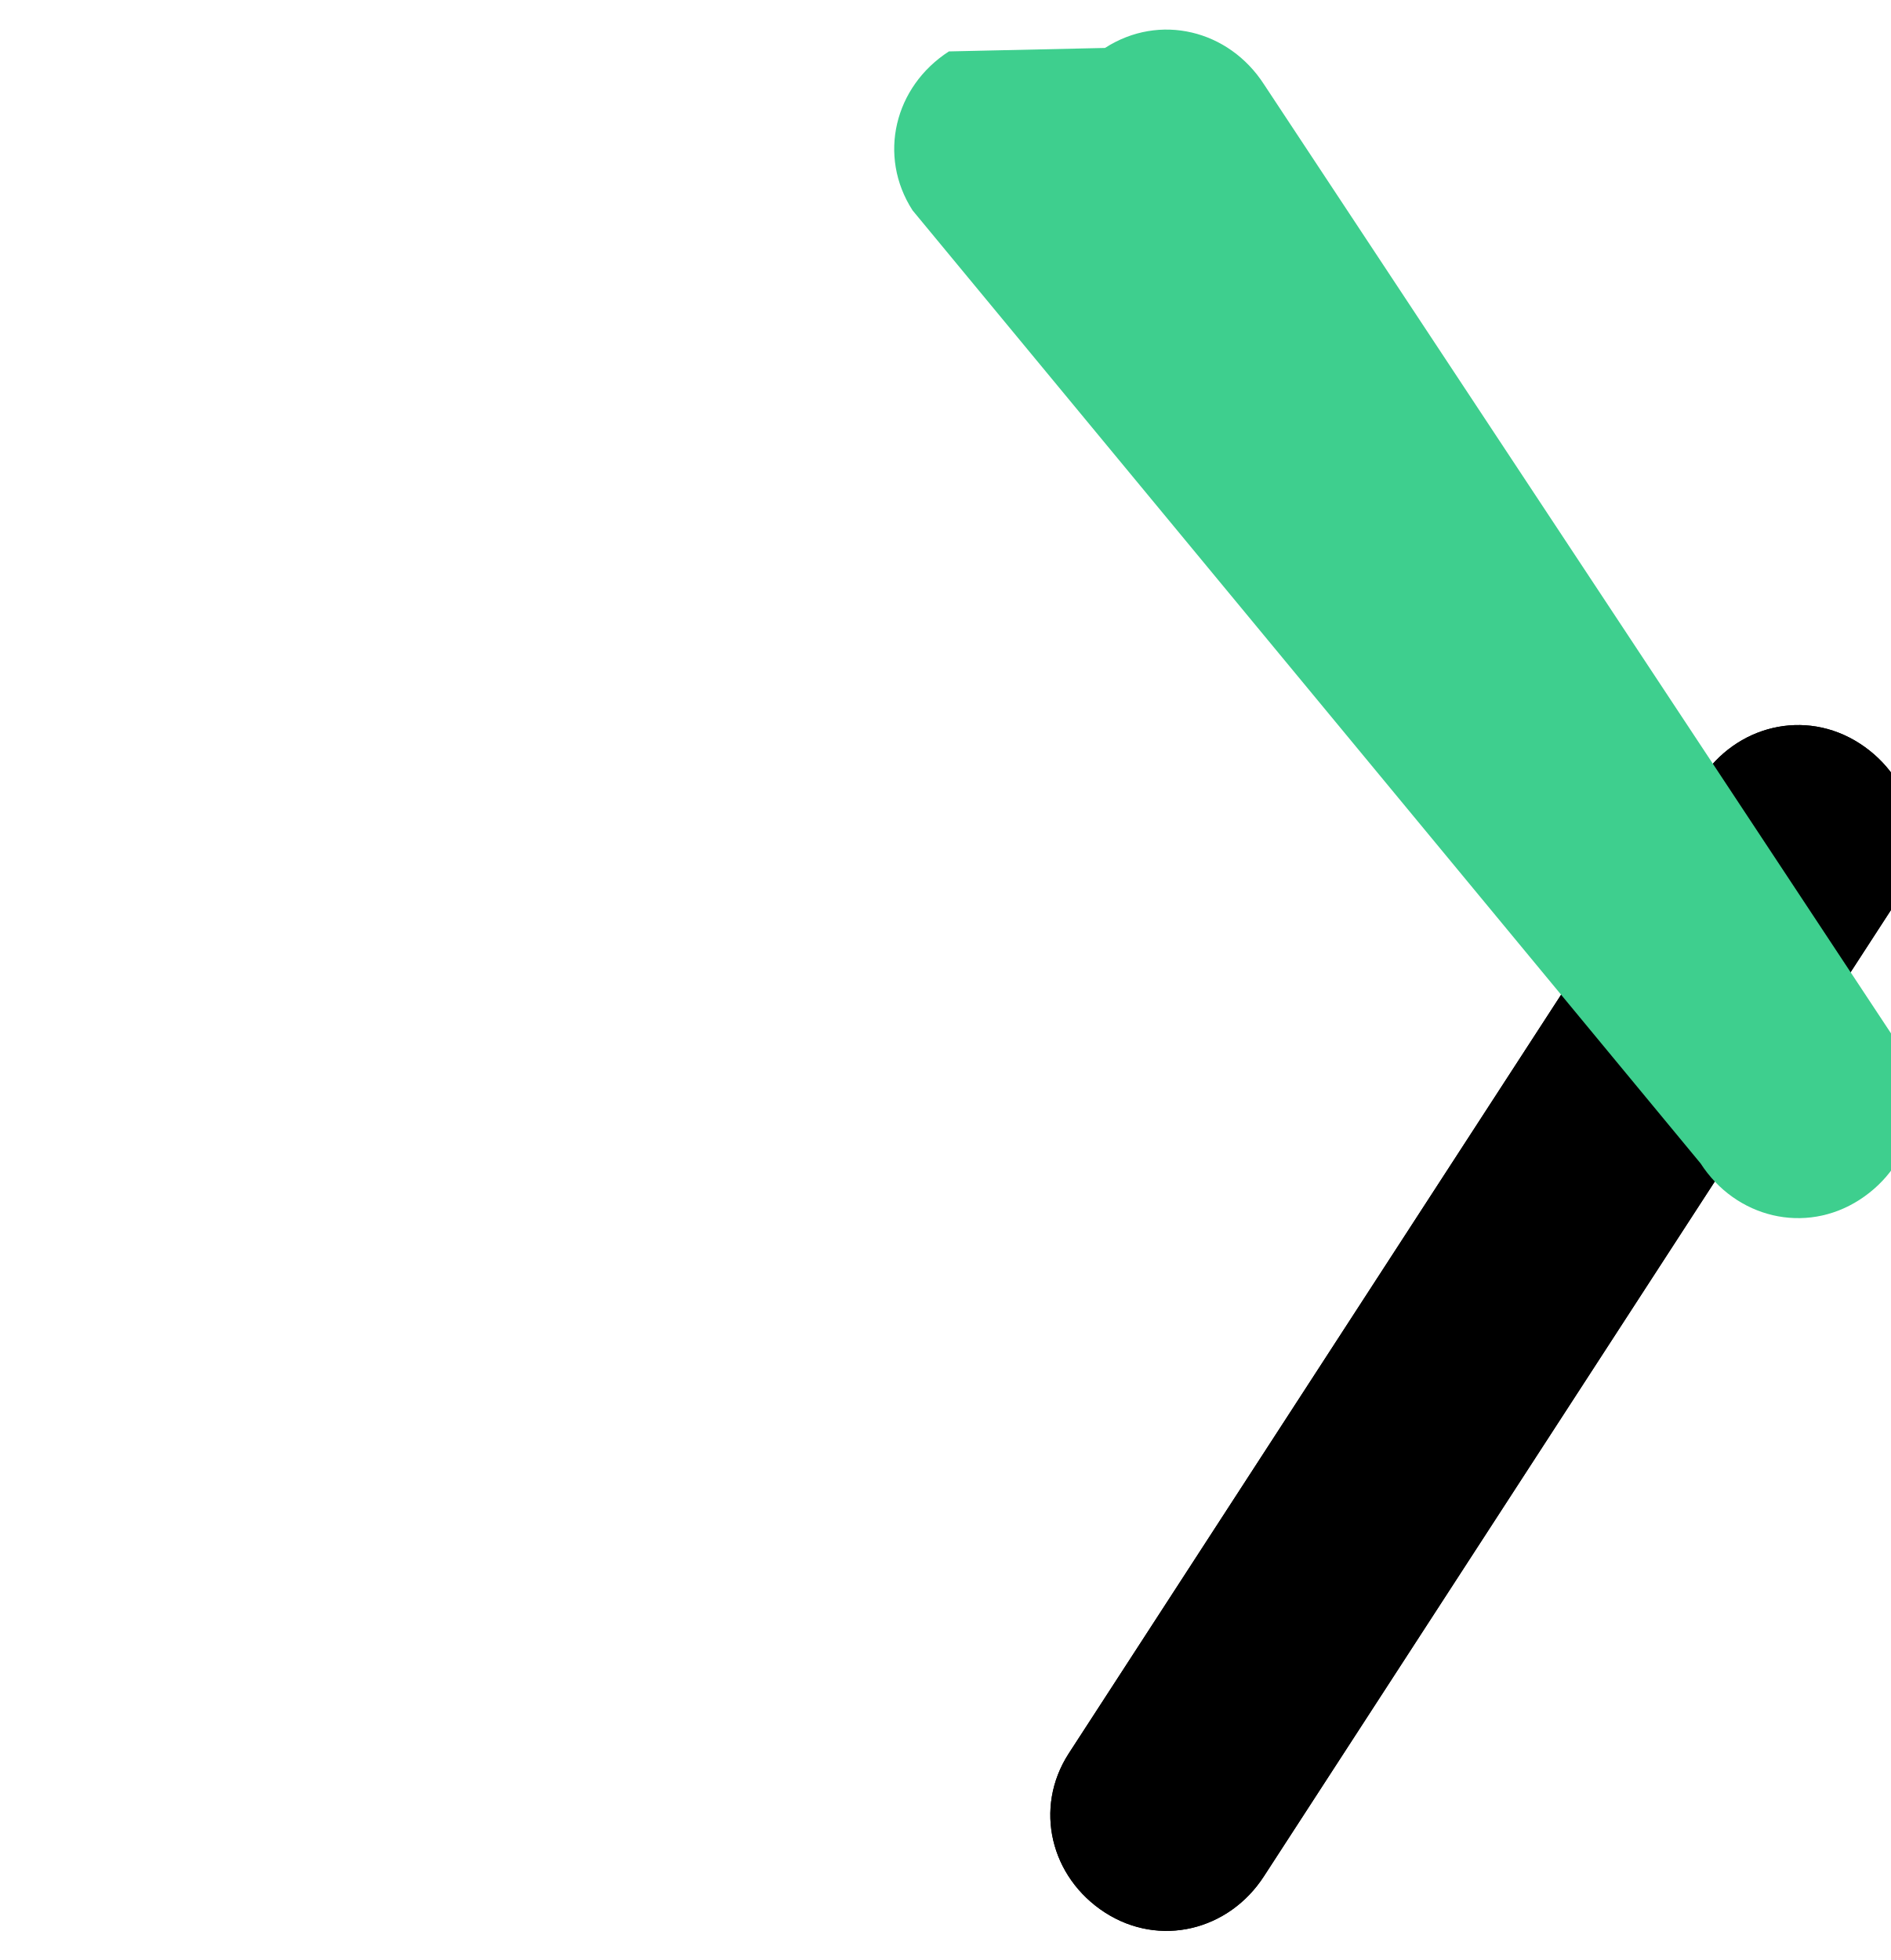
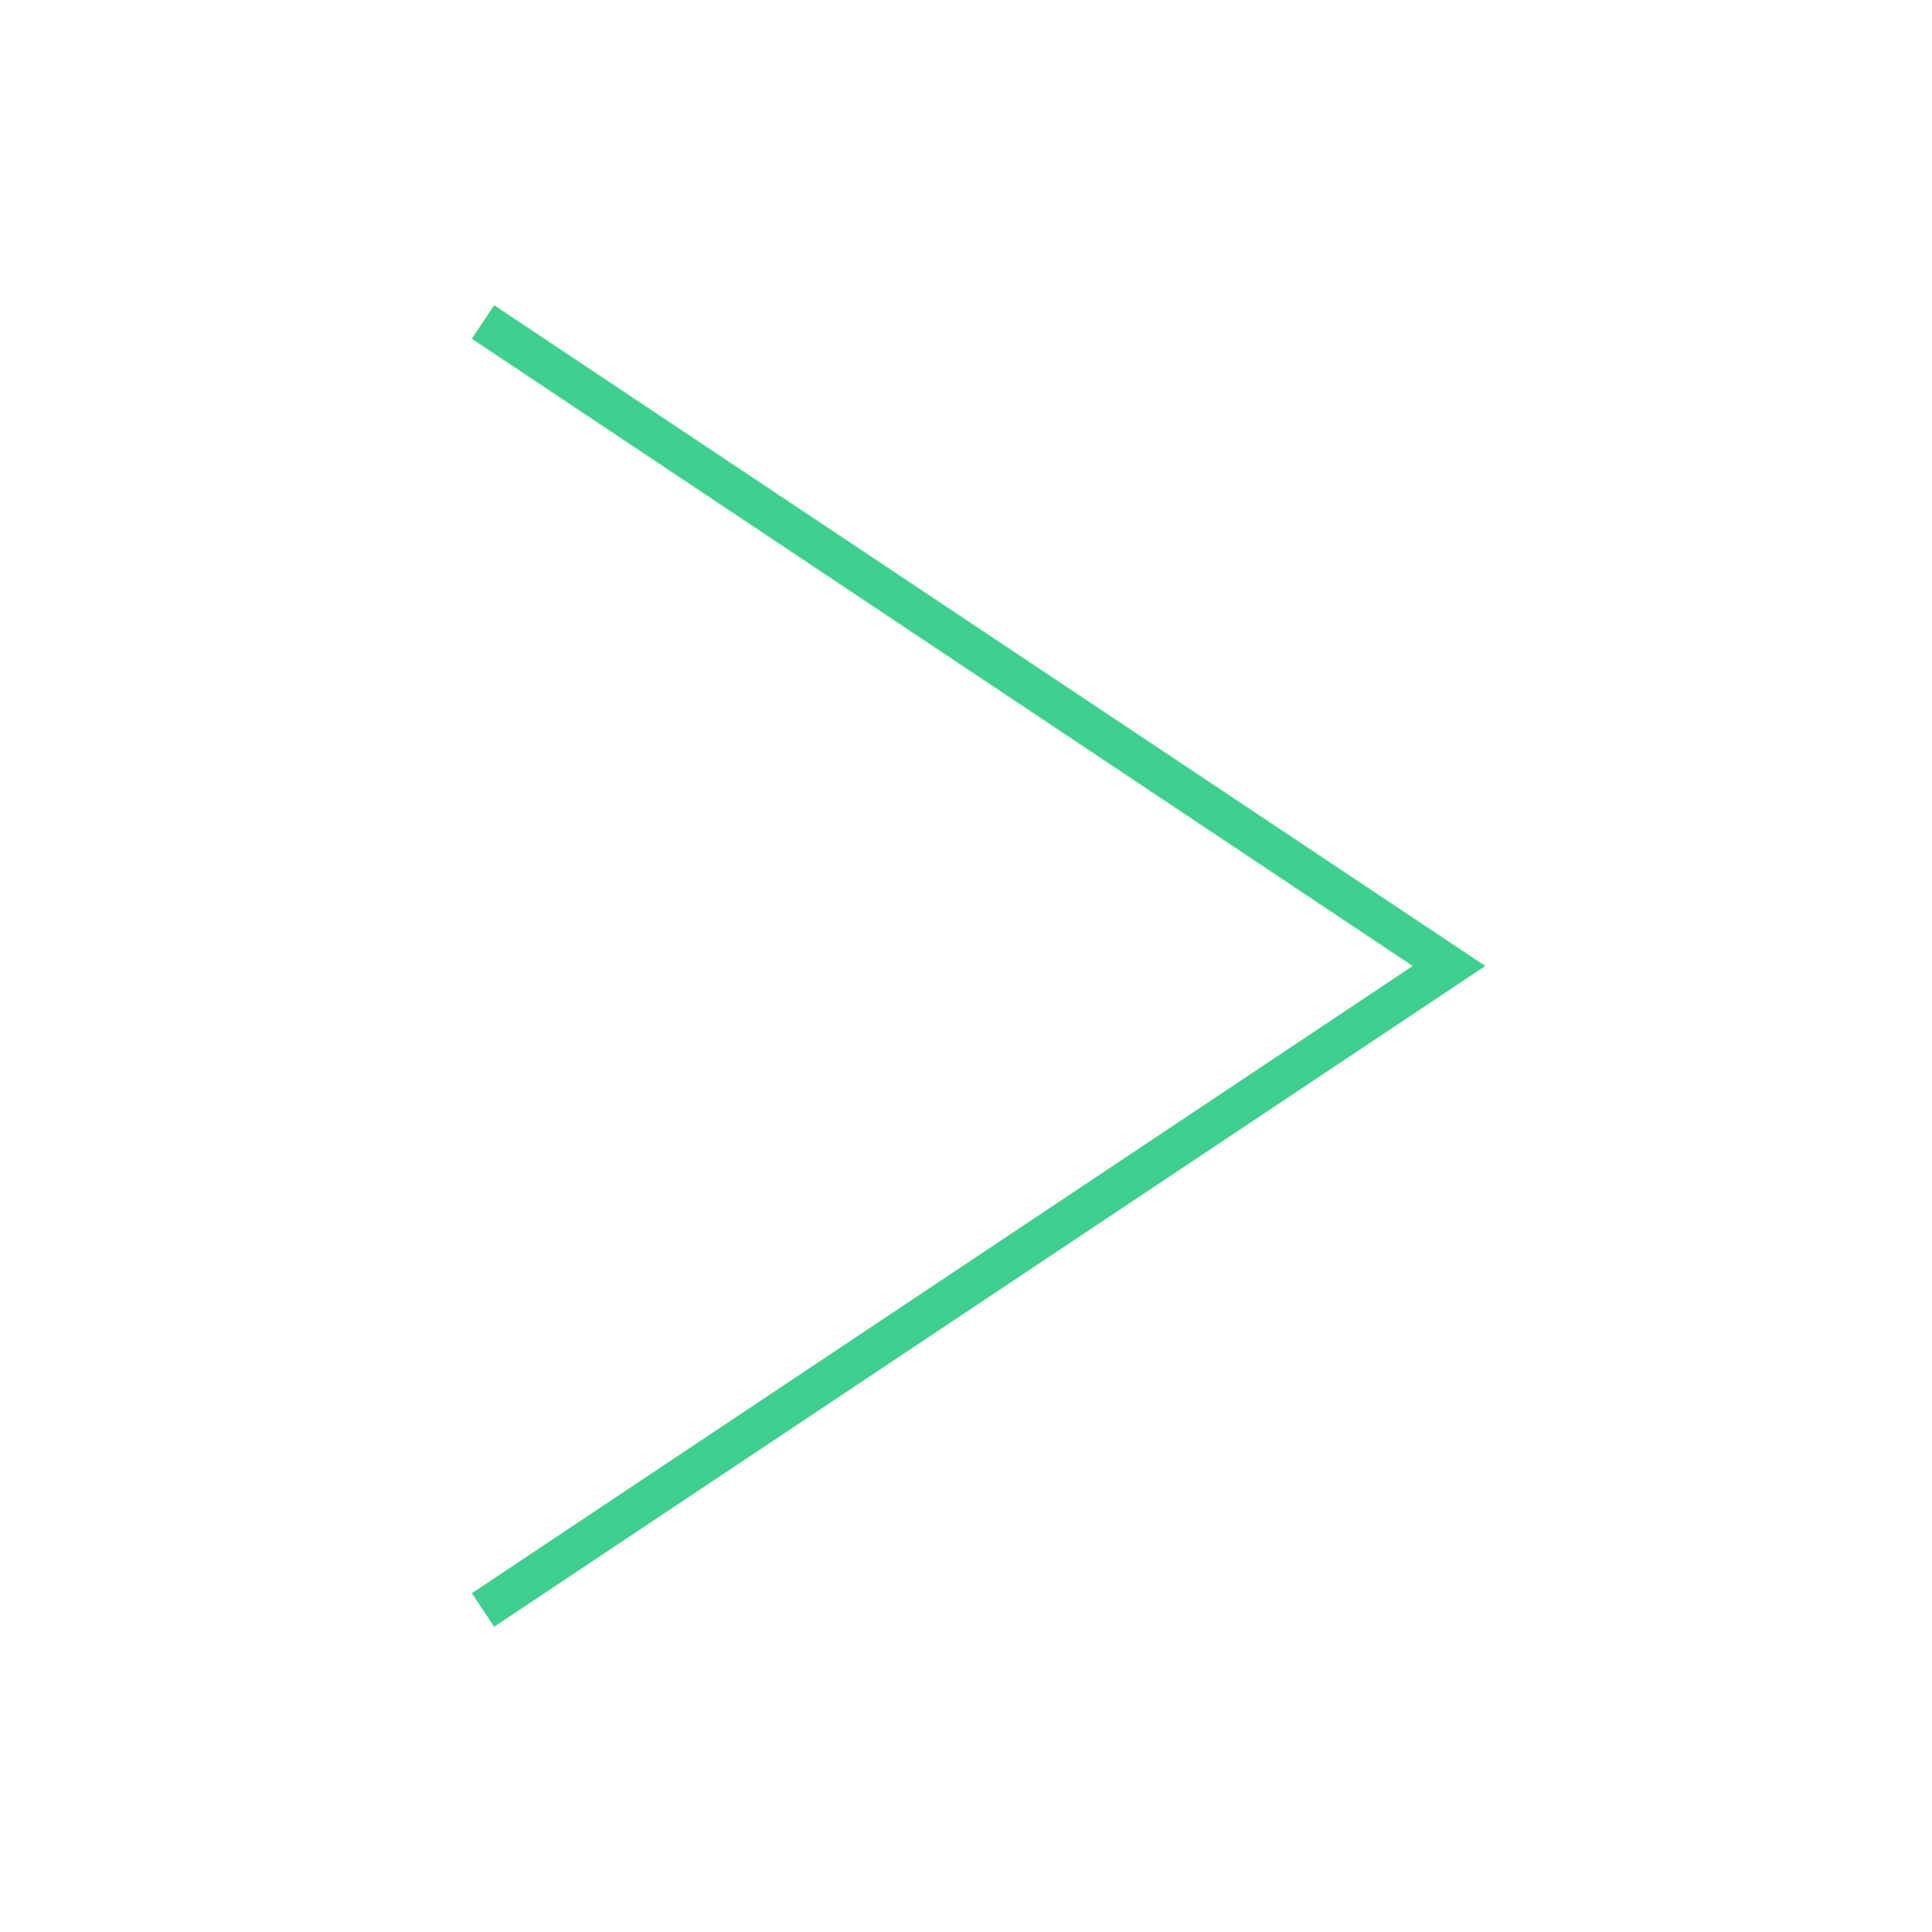
- <svg xmlns="http://www.w3.org/2000/svg" viewBox="0 0 109 113" fill="none">
-   <path d="M63.708 110.264c3.143 2.026 7.137 1.044 9.165-2.096l36.433-56.143c2.026-3.143 1.044-7.137-2.096-9.165-3.143-2.026-7.137-1.044-9.165 2.096L61.612 101.1c-2.026 3.143-1.044 7.137 2.096 9.165Z" fill="url(#paint0_linear)" />
-   <path d="M63.708 110.264c3.143 2.026 7.137 1.044 9.165-2.096l36.433-56.143c2.026-3.143 1.044-7.137-2.096-9.165-3.143-2.026-7.137-1.044-9.165 2.096L61.612 101.1c-2.026 3.143-1.044 7.137 2.096 9.165Z" fill="url(#paint1_linear)" fillOpacity="0.2" />
-   <path d="M63.708 2.764C66.851.738 70.845 1.72 72.873 4.863L109.306 60.006c2.026 3.143 1.044 7.137-2.096 9.165-3.143 2.026-7.137 1.044-9.165-2.096L52.612 12.128c-2.026-3.143-1.044-7.137 2.096-9.164Z" fill="#3ECF8E" />
-   <defs>
-     <linearGradient id="paint0_linear" x1="109.608" y1="36.162" x2="63.352" y2="99.044" gradientUnits="userSpaceOnUse">
-       <stop stopColor="#249361" />
-       <stop offset="1" stopColor="#3ECF8E" />
-     </linearGradient>
-     <linearGradient id="paint1_linear" x1="109.608" y1="36.162" x2="63.352" y2="99.044" gradientUnits="userSpaceOnUse">
-       <stop stopColor="#249361" />
-       <stop offset="1" stopColor="#3ECF8E" />
-     </linearGradient>
-   </defs>
+ <svg xmlns="http://www.w3.org/2000/svg" viewBox="0 0 48 48" fill="none">
+   <path d="M12 8L36 24L12 40" stroke="#3ECF8E" strokeWidth="4" strokeLinecap="round" strokeLinejoin="round" fill="none" />
</svg>
